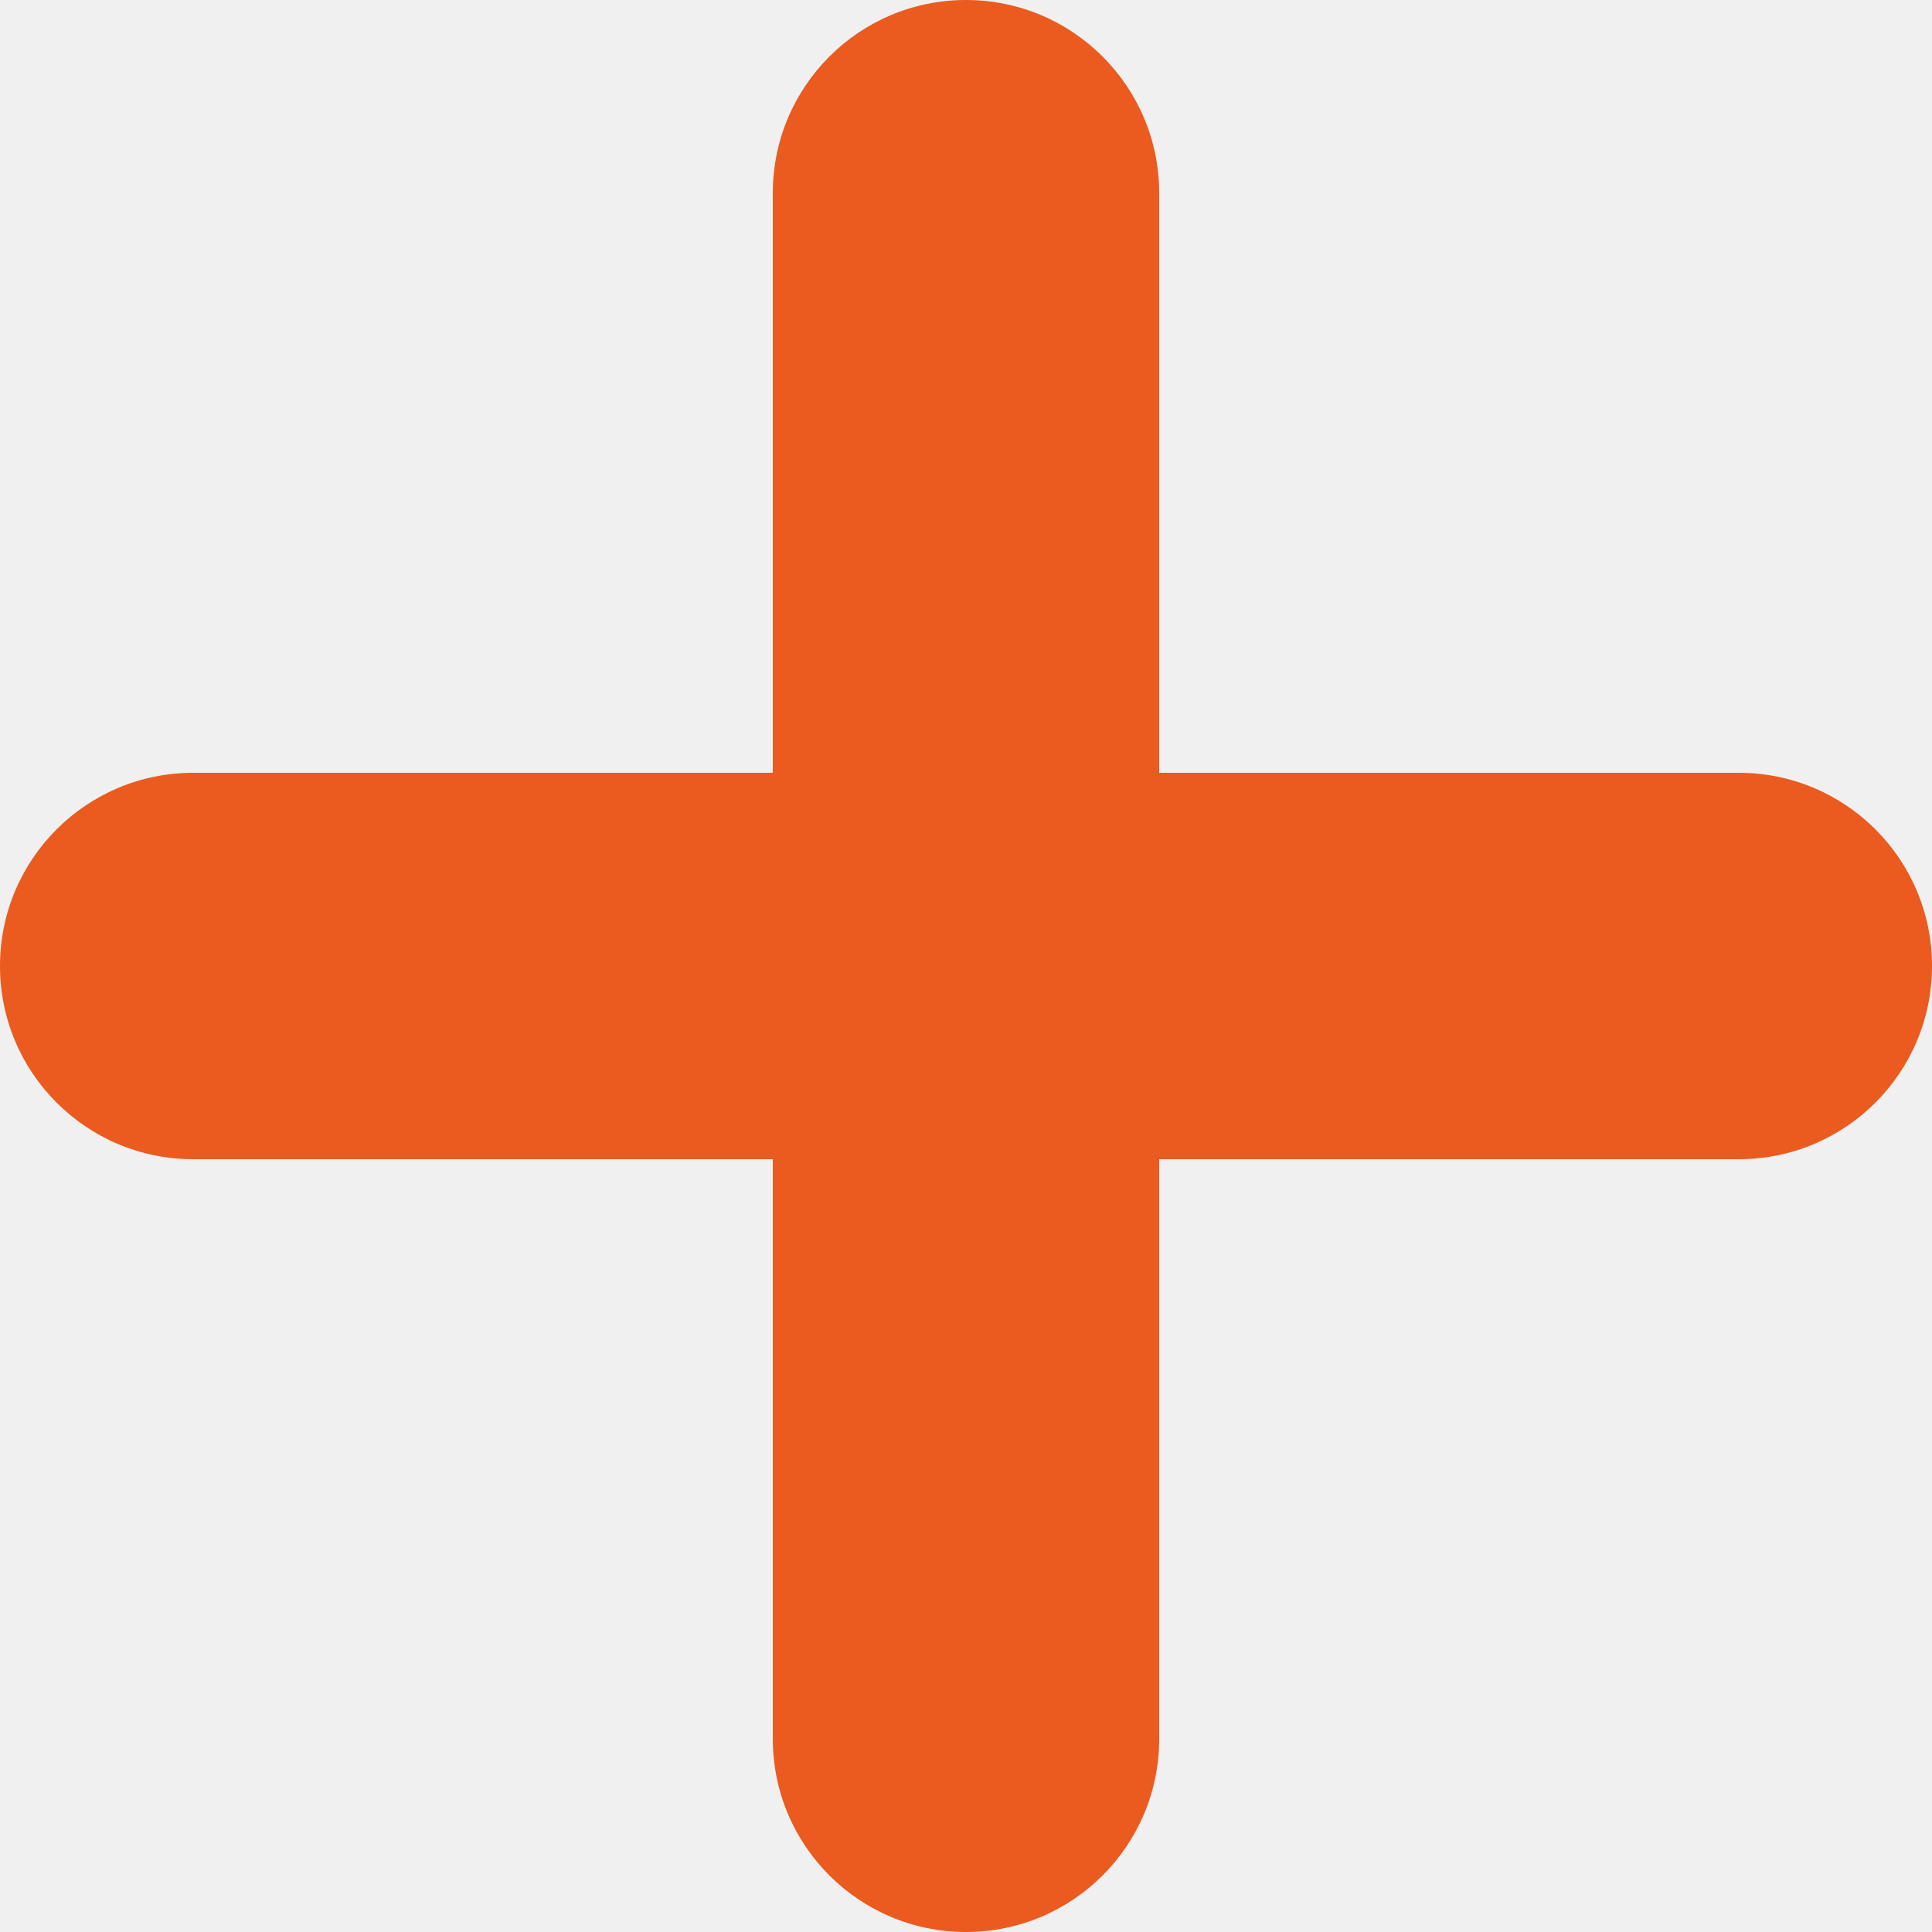
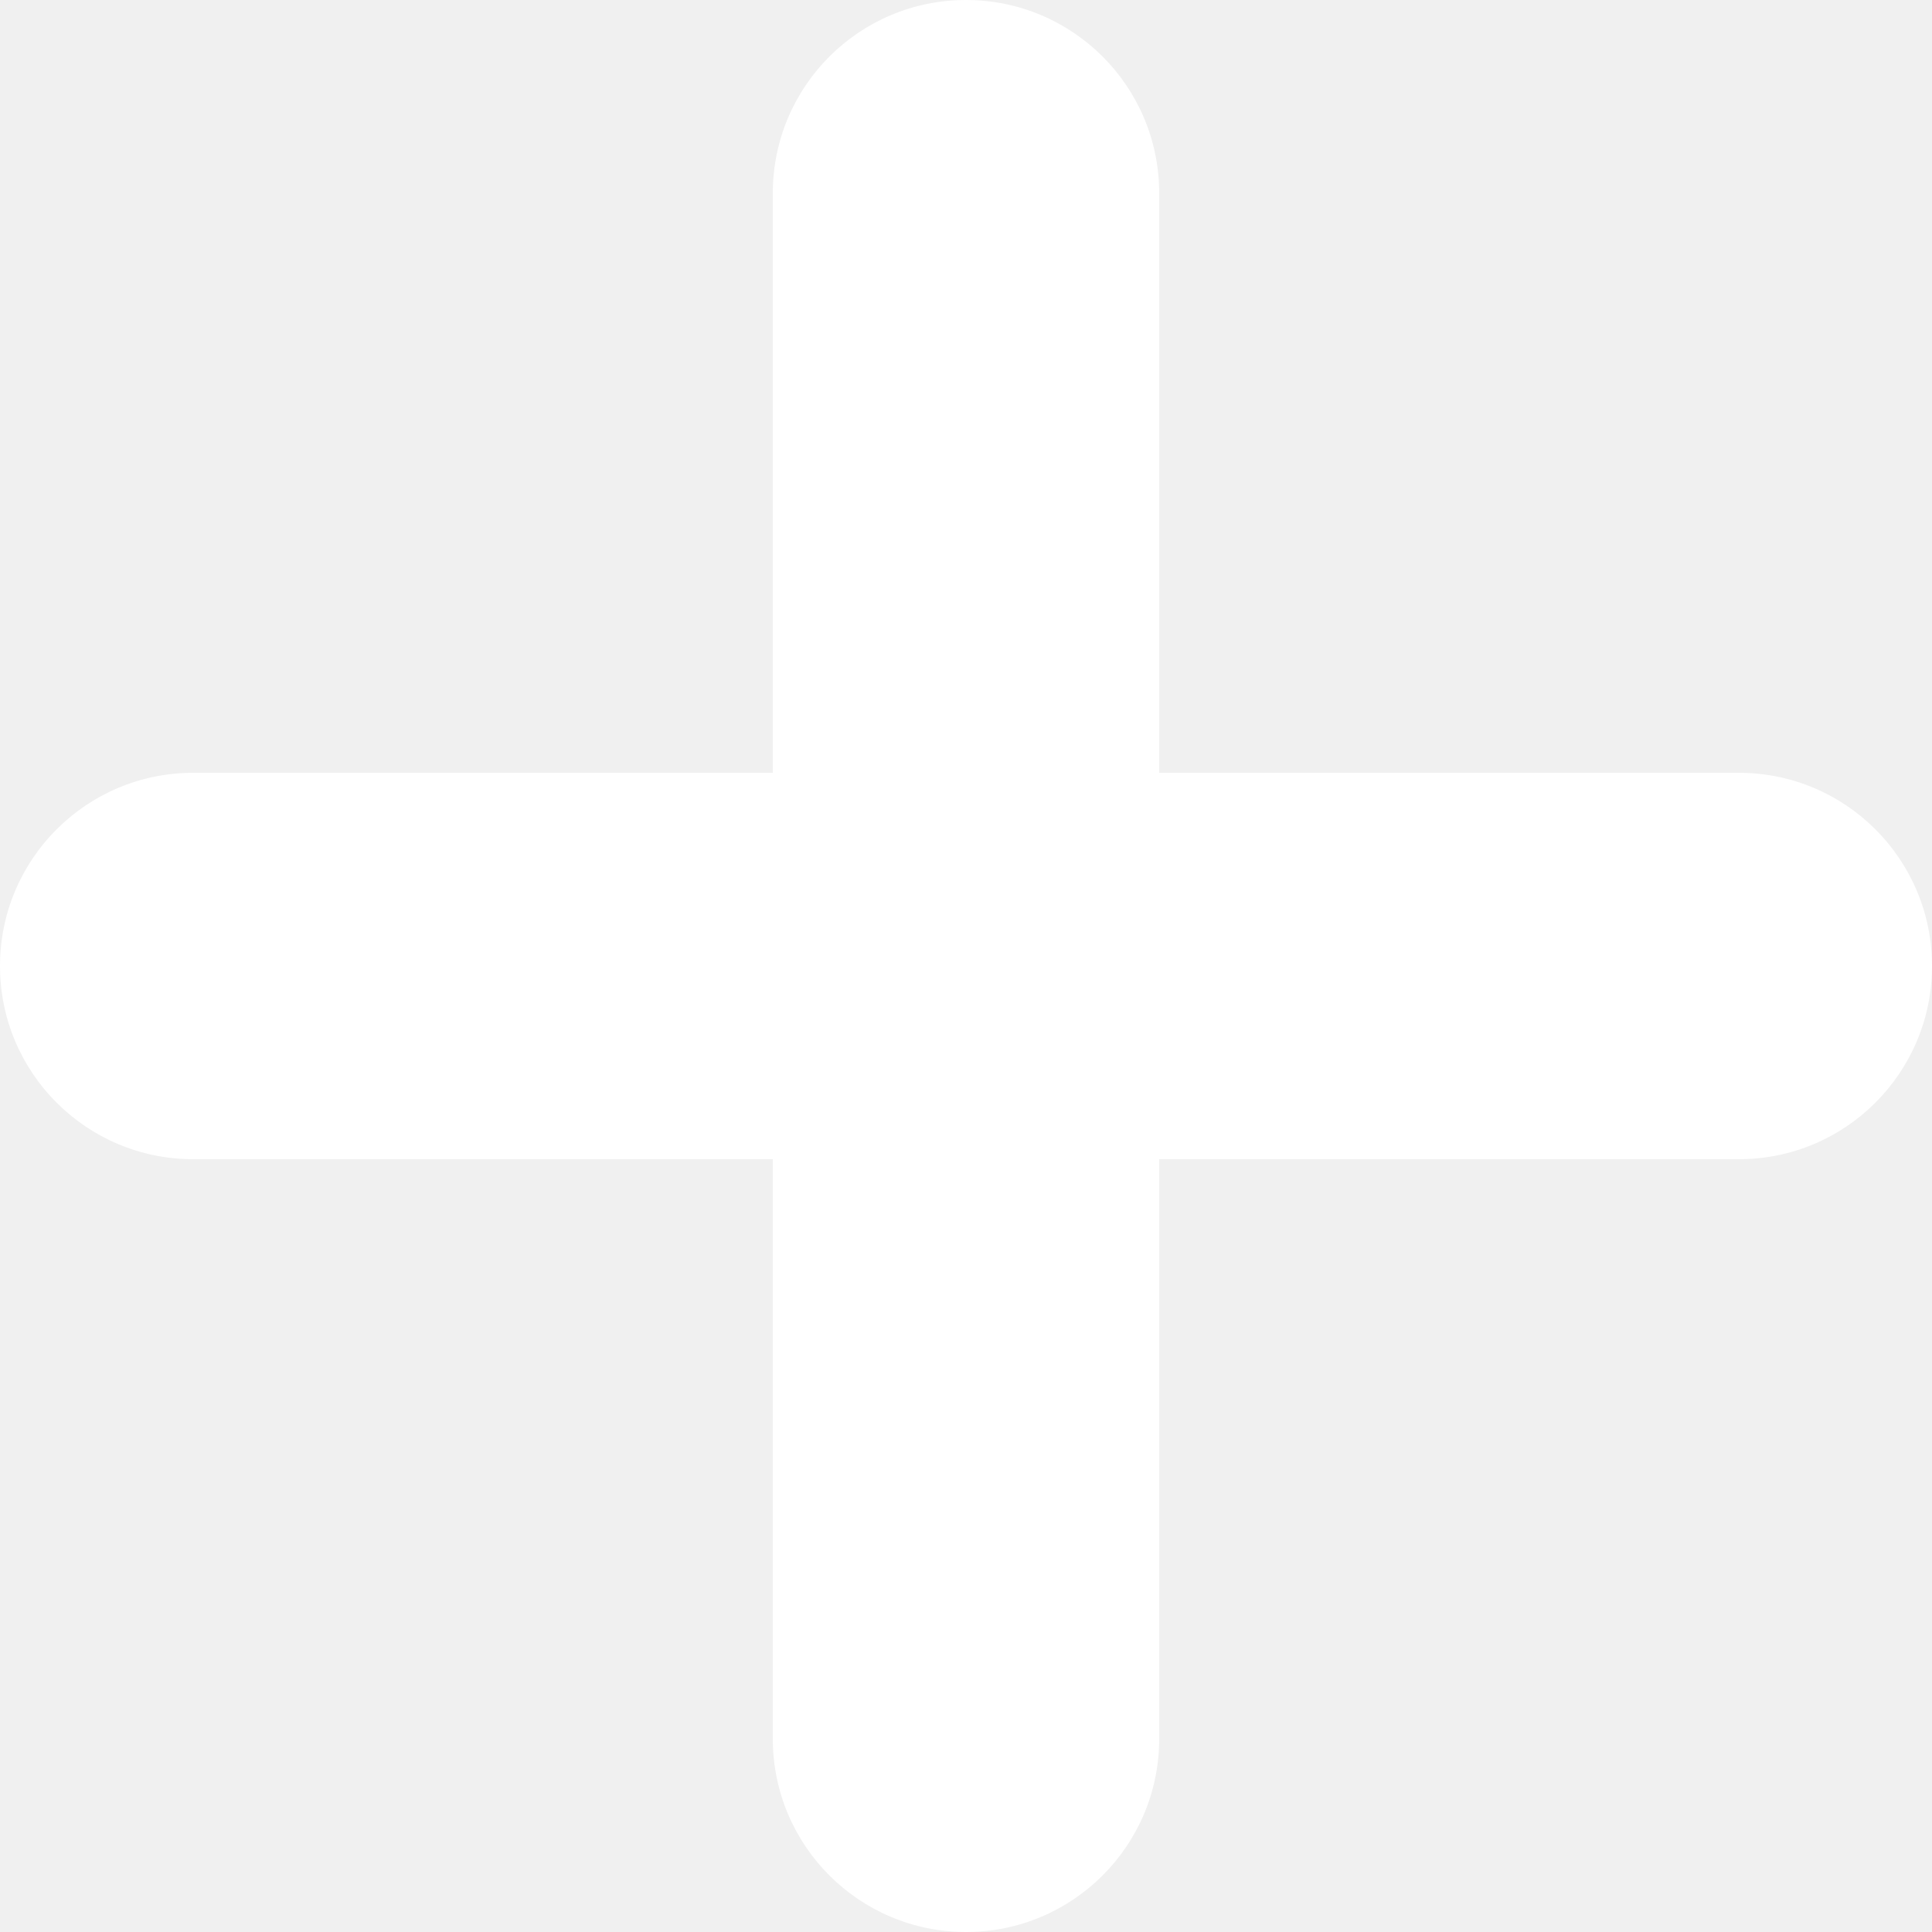
- <svg xmlns="http://www.w3.org/2000/svg" width="12" height="12" viewBox="0 0 12 12" fill="none">
-   <path d="M10.8 4.8H7.2V1.2C7.2 0.537 6.663 0 6 0C5.337 0 4.8 0.537 4.8 1.2V4.8H1.2C0.537 4.8 0 5.337 0 6C0 6.663 0.537 7.2 1.2 7.2H4.8V10.8C4.8 11.463 5.337 12 6 12C6.663 12 7.2 11.463 7.2 10.8V7.2H10.8C11.463 7.2 12 6.663 12 6C12 5.337 11.463 4.8 10.8 4.8Z" fill="#EB5A1E" />
+ <svg xmlns="http://www.w3.org/2000/svg" width="12" height="12" viewBox="0 0 12 12" fill="#ffffff">
+   <path d="M10.8 4.8H7.2V1.2C7.2 0.537 6.663 0 6 0C5.337 0 4.8 0.537 4.8 1.2V4.8H1.2C0.537 4.8 0 5.337 0 6C0 6.663 0.537 7.2 1.2 7.2H4.8V10.8C4.8 11.463 5.337 12 6 12C6.663 12 7.2 11.463 7.2 10.8V7.2H10.8C11.463 7.2 12 6.663 12 6C12 5.337 11.463 4.8 10.8 4.8Z" />
</svg>
